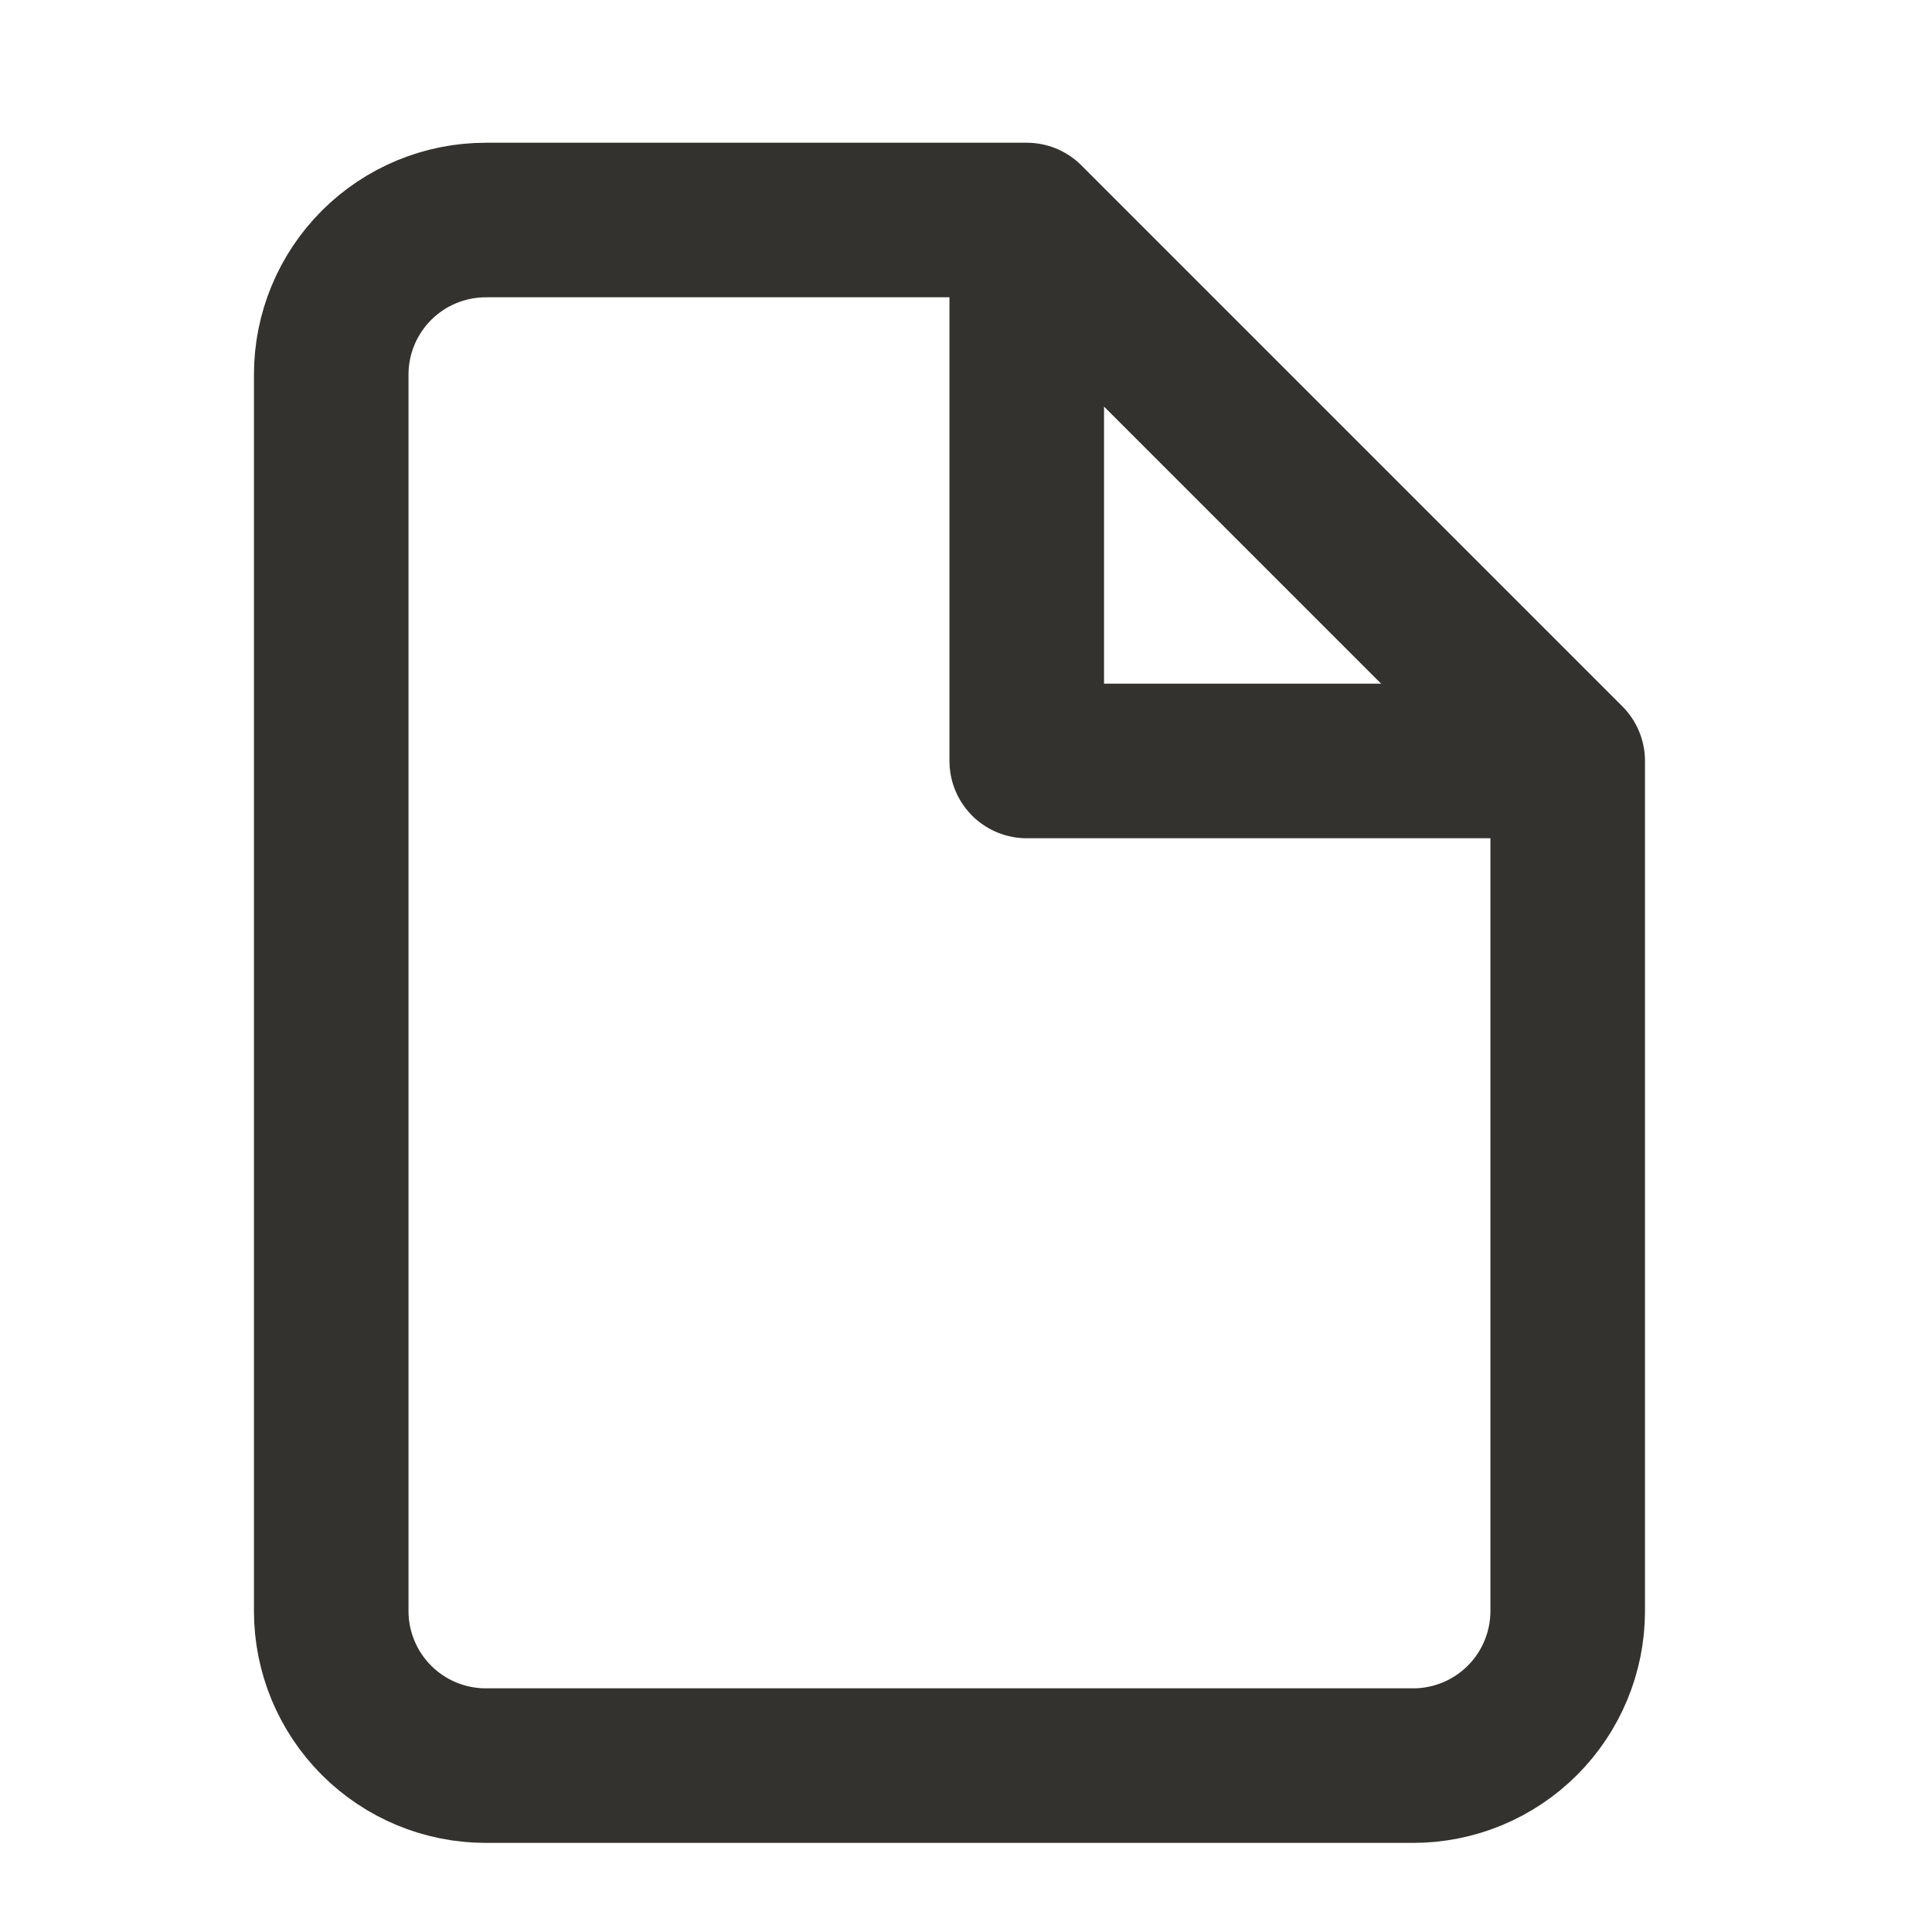
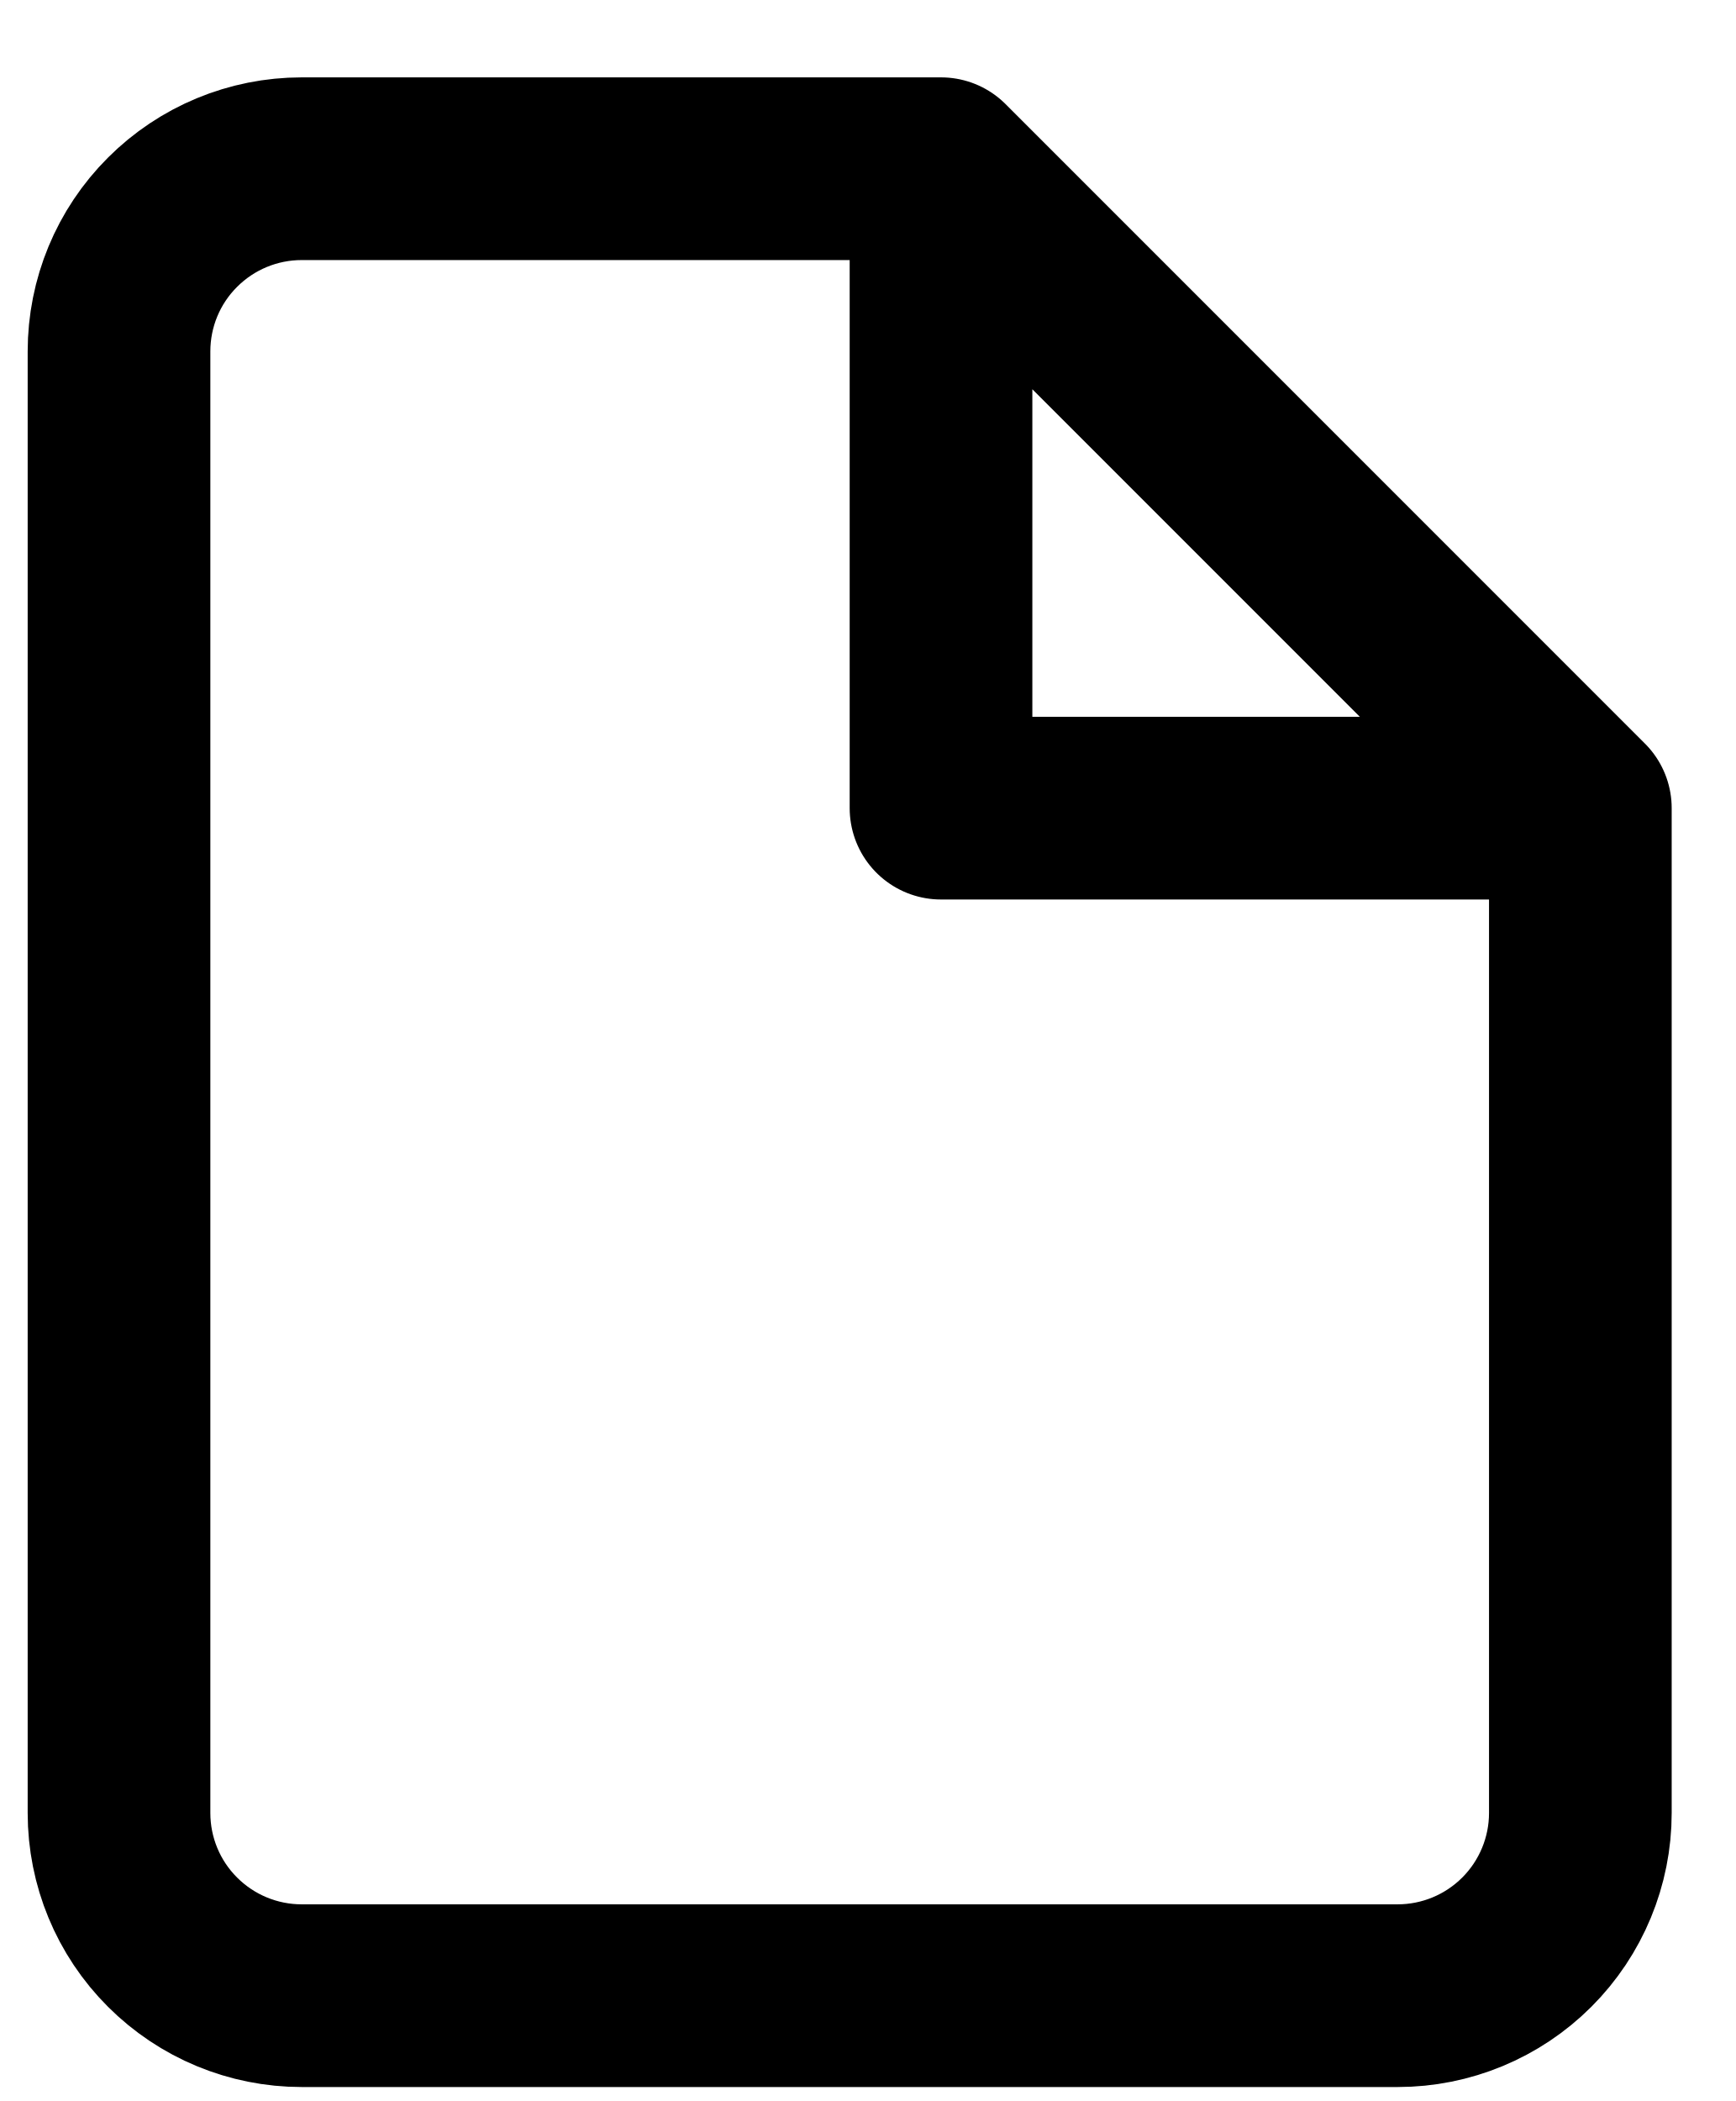
- <svg xmlns="http://www.w3.org/2000/svg" width="25" height="25" viewBox="0 0 25 25" fill="none">
-   <path d="M13.286 2.847H6.286C5.756 2.847 5.247 3.058 4.872 3.433C4.497 3.808 4.286 4.316 4.286 4.847V20.847C4.286 21.377 4.497 21.886 4.872 22.261C5.247 22.636 5.756 22.847 6.286 22.847H18.286C18.817 22.847 19.325 22.636 19.7 22.261C20.075 21.886 20.286 21.377 20.286 20.847V9.847M13.286 2.847L20.286 9.847M13.286 2.847V9.847H20.286" stroke="#33322E" stroke-width="2" stroke-linecap="round" stroke-linejoin="round" />
+ <svg xmlns="http://www.w3.org/2000/svg" width="19" height="23" viewBox="0 0 19 23" fill="none">
+   <path d="M10.303 1.847H3.303C2.772 1.847 2.264 2.058 1.889 2.433C1.513 2.808 1.303 3.316 1.303 3.847V19.847C1.303 20.377 1.513 20.886 1.889 21.261C2.264 21.636 2.772 21.847 3.303 21.847H15.303C15.833 21.847 16.342 21.636 16.717 21.261C17.092 20.886 17.303 20.377 17.303 19.847V8.847M10.303 1.847L17.303 8.847M10.303 1.847V8.847H17.303" stroke="currentColor" stroke-width="2" stroke-linecap="round" stroke-linejoin="round" />
</svg>
